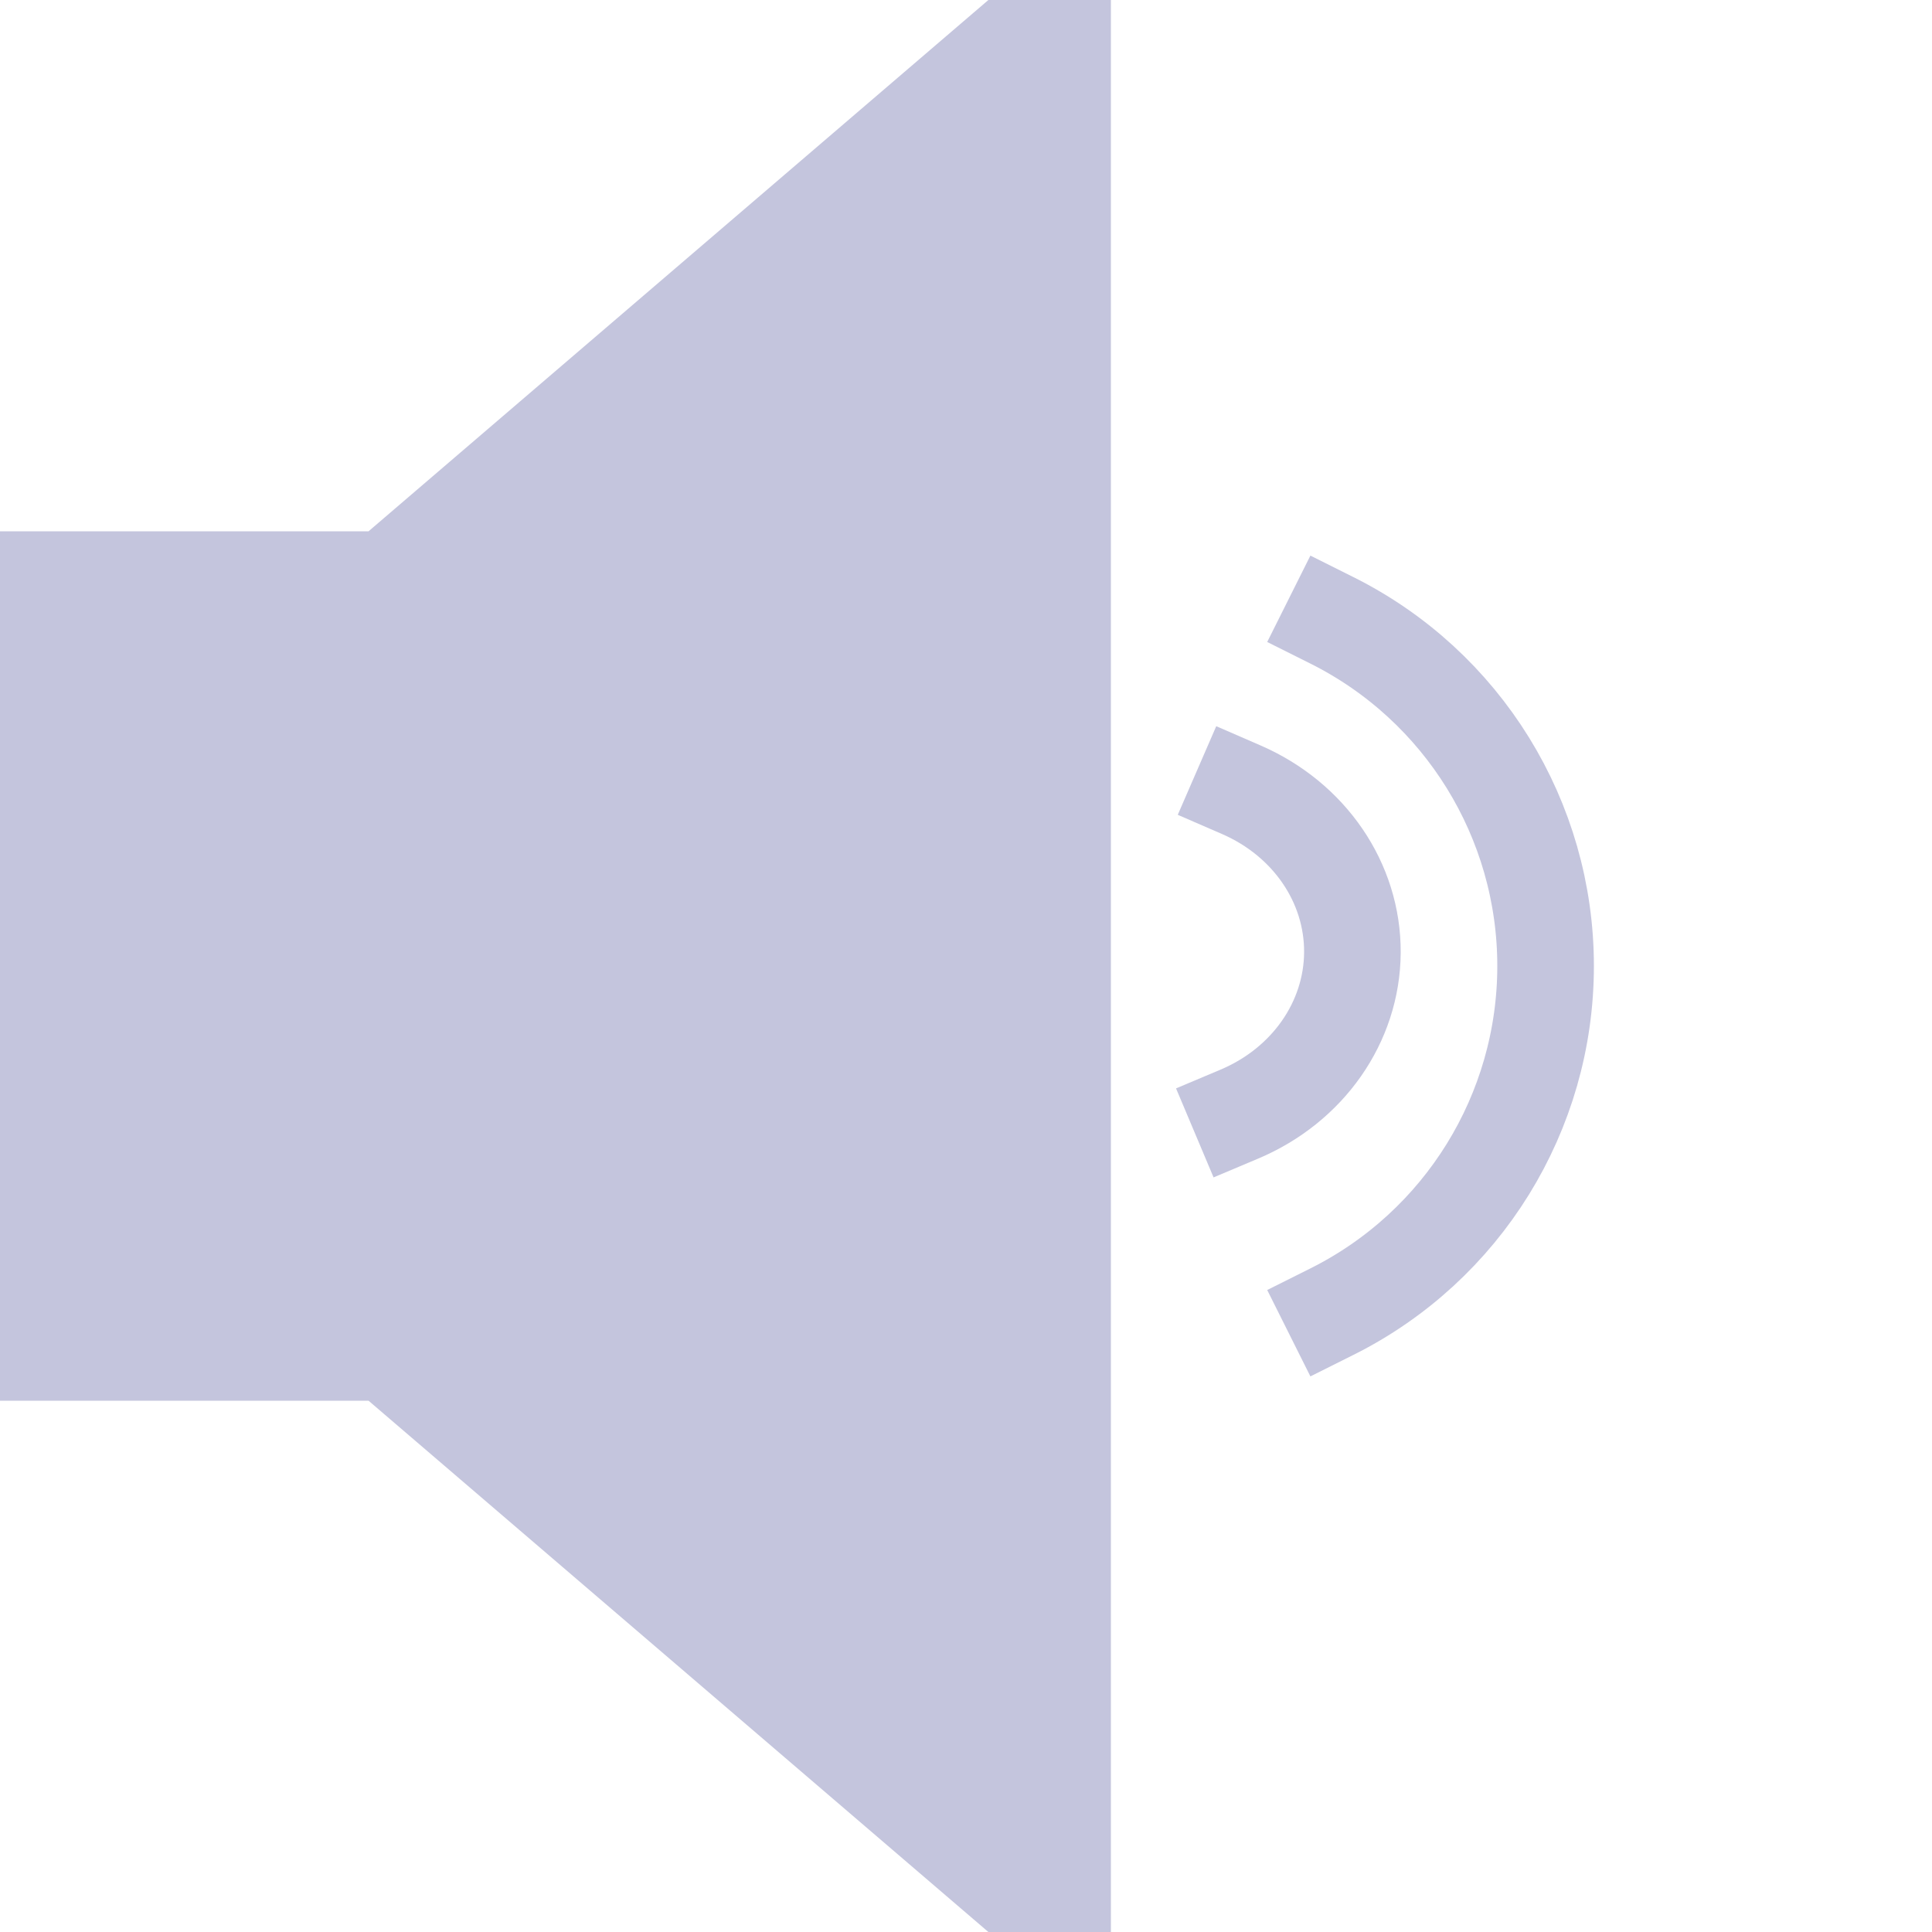
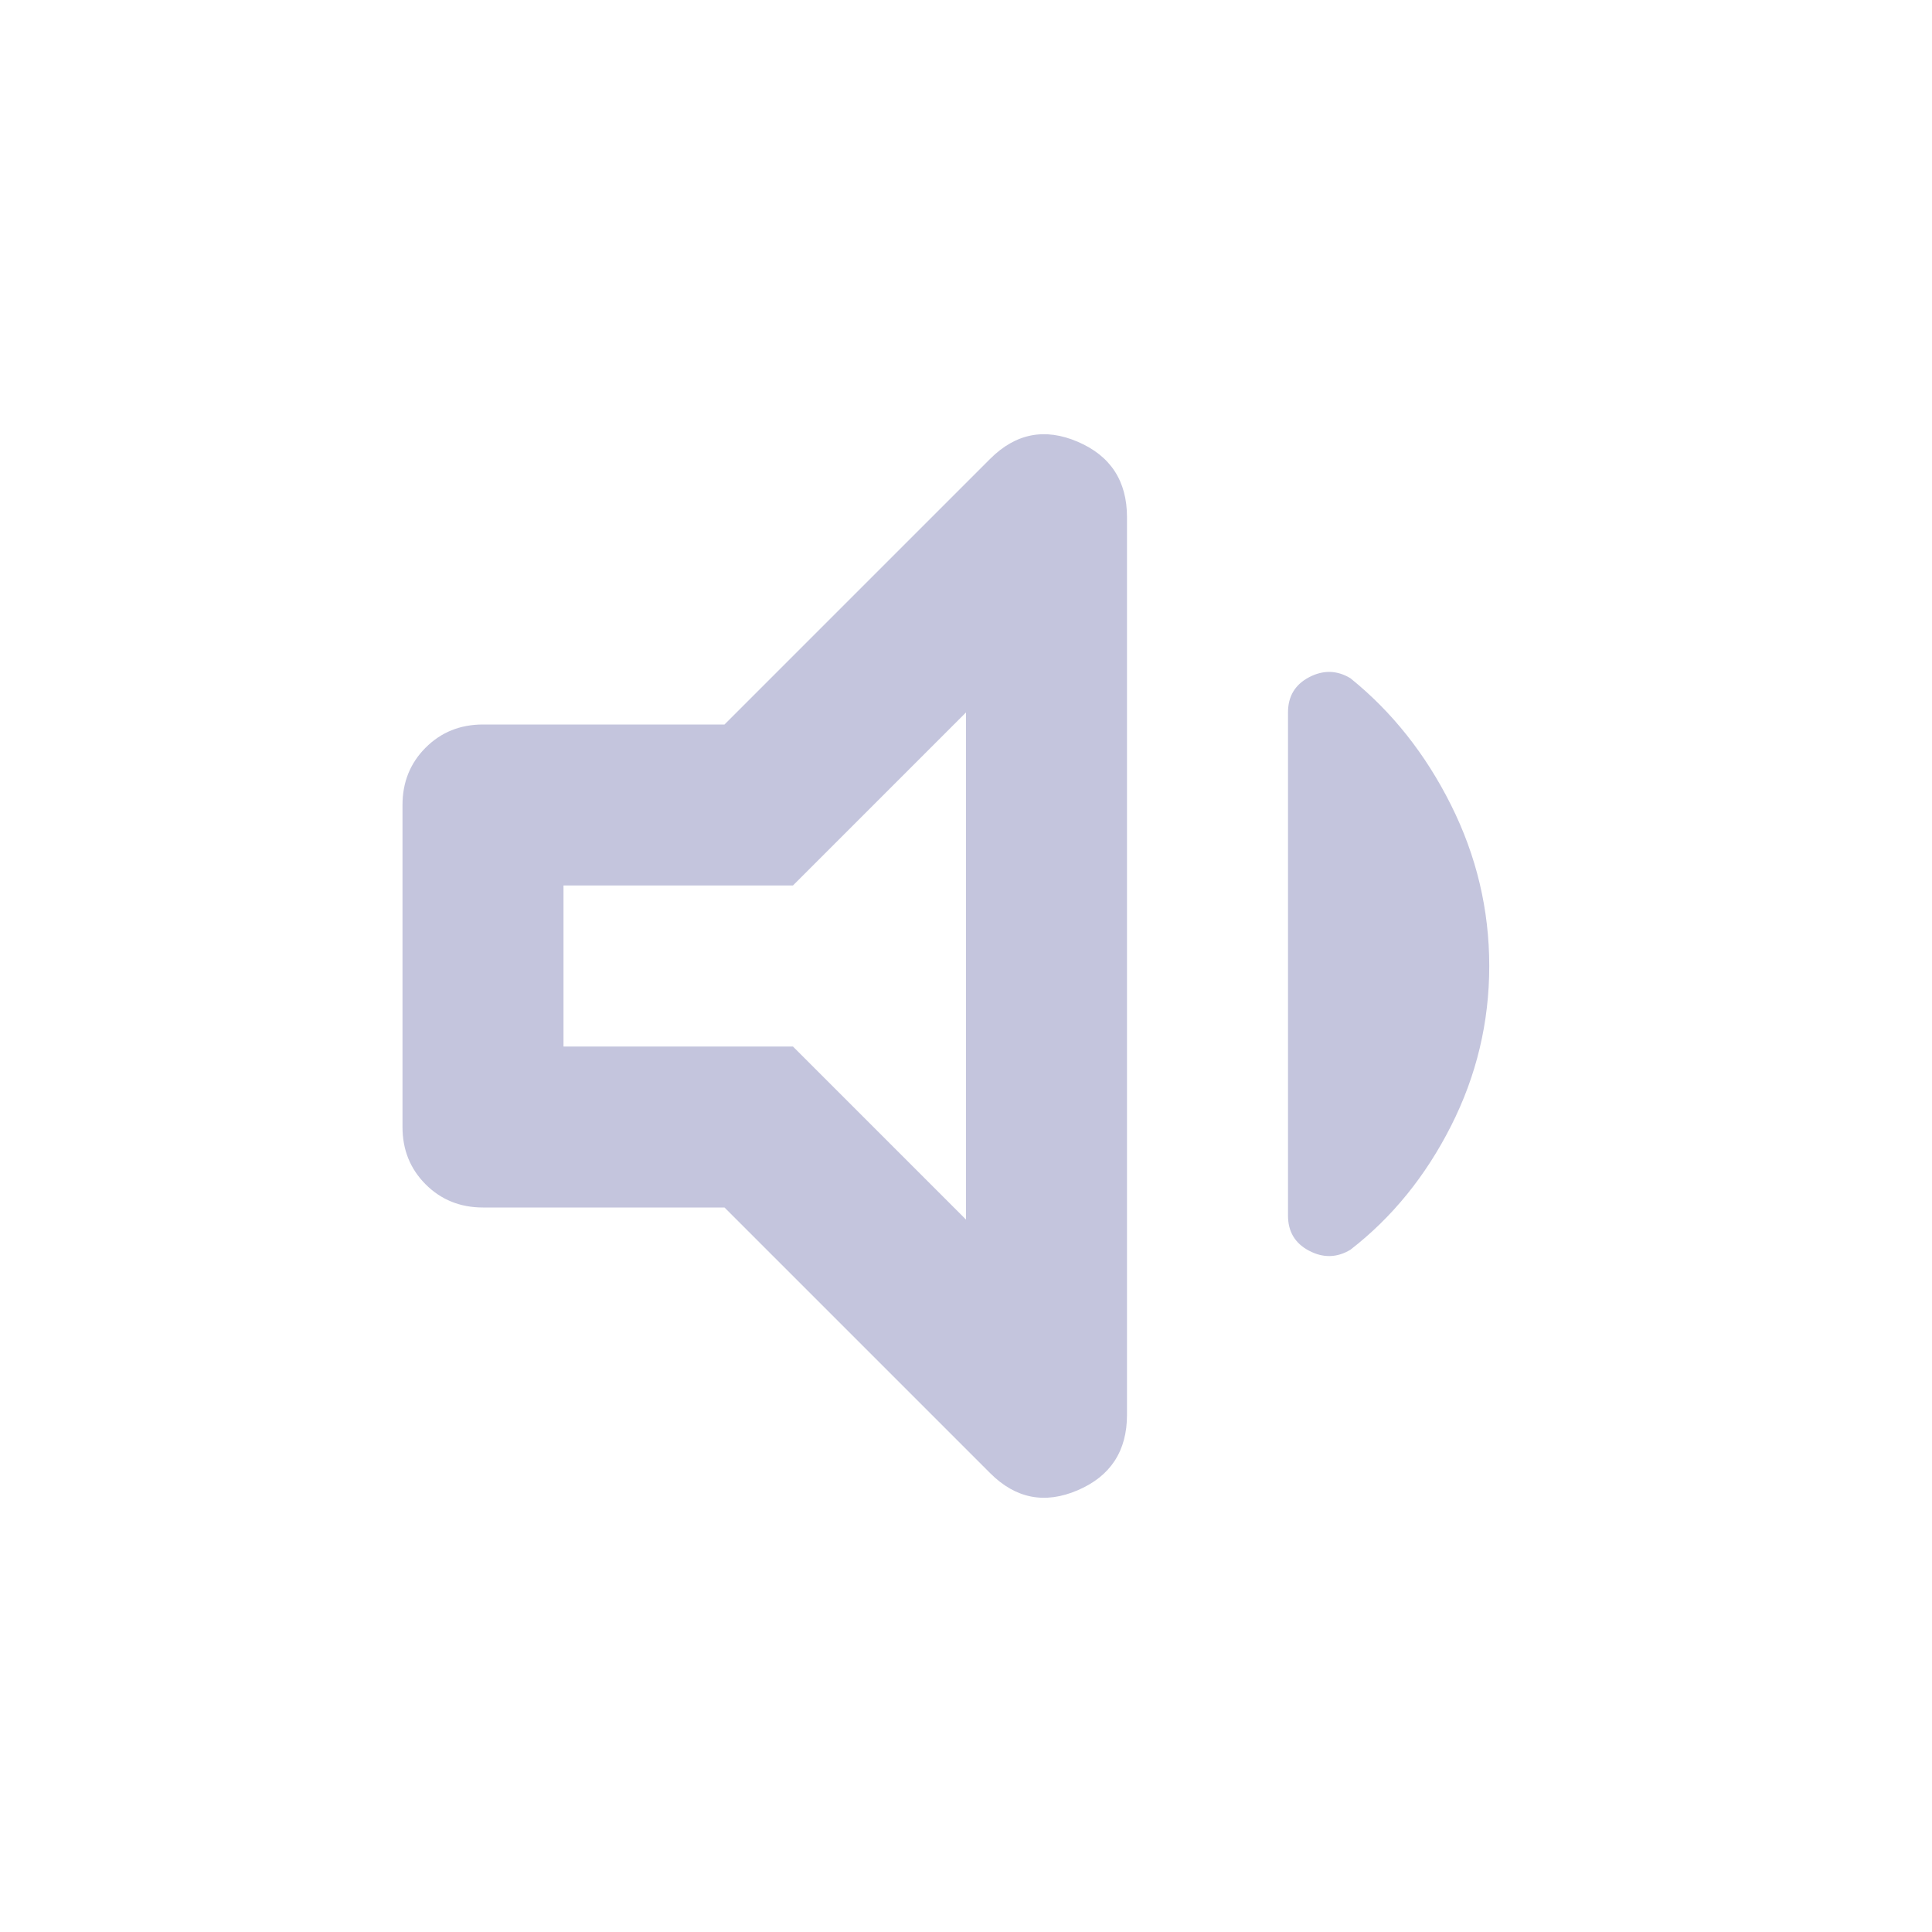
- <svg xmlns="http://www.w3.org/2000/svg" width="144pt" height="144pt" viewBox="0 0 144 144">
-   <style>
-     #shape0 {
-       
-       fill: #c4c5dd;
-       
-       stroke: #c4c5dd;
-     }
-     #shape1, #shape2, #shape3, #shape4 {
-       
-       stroke: #c4c5dd;
-     }
-     </style>
-   <defs />
-   <path id="shape0" fill="#000000" fill-rule="evenodd" stroke="#000000" stroke-width="7.2" stroke-linecap="square" stroke-linejoin="bevel" d="M0 100.8L28.8 100.8L79.2 144L79.2 0L28.8 43.2L0 43.2L0 100.8" />
-   <path id="shape1" transform="translate(92.37092, 58.86296)" d="M0 24.178C5.107 22.025 8.397 17.324 8.429 12.133C8.461 6.942 5.229 2.206 0.149 -1.77636e-15" fill="none" stroke="#000000" stroke-width="7.2" stroke-linecap="square" stroke-linejoin="bevel" />
-   <path id="shape2" transform="translate(99.27975, 46.2405)" d="M1.06581e-14 51.519C9.757 46.641 15.92 36.668 15.92 25.759C15.92 14.851 9.757 4.878 0 0" fill="none" stroke="#000000" stroke-width="7.2" stroke-linecap="square" stroke-linejoin="bevel" />
+ <svg xmlns="http://www.w3.org/2000/svg" height="24px" viewBox="0 -960 960 960" width="24px" fill="#c4c5dd">
+   <path d="M360-360H240q-17 0-28.5-11.5T200-400v-160q0-17 11.5-28.5T240-600h120l132-132q19-19 43.5-8.5T560-703v446q0 27-24.5 37.5T492-228L360-360Zm380-120q0 42-19 79.5T671-339q-10 6-20.5.5T640-356v-250q0-12 10.5-17.5t20.5.5q31 25 50 63t19 80ZM480-606l-86 86H280v80h114l86 86v-252ZM380-480Z" />
</svg>
